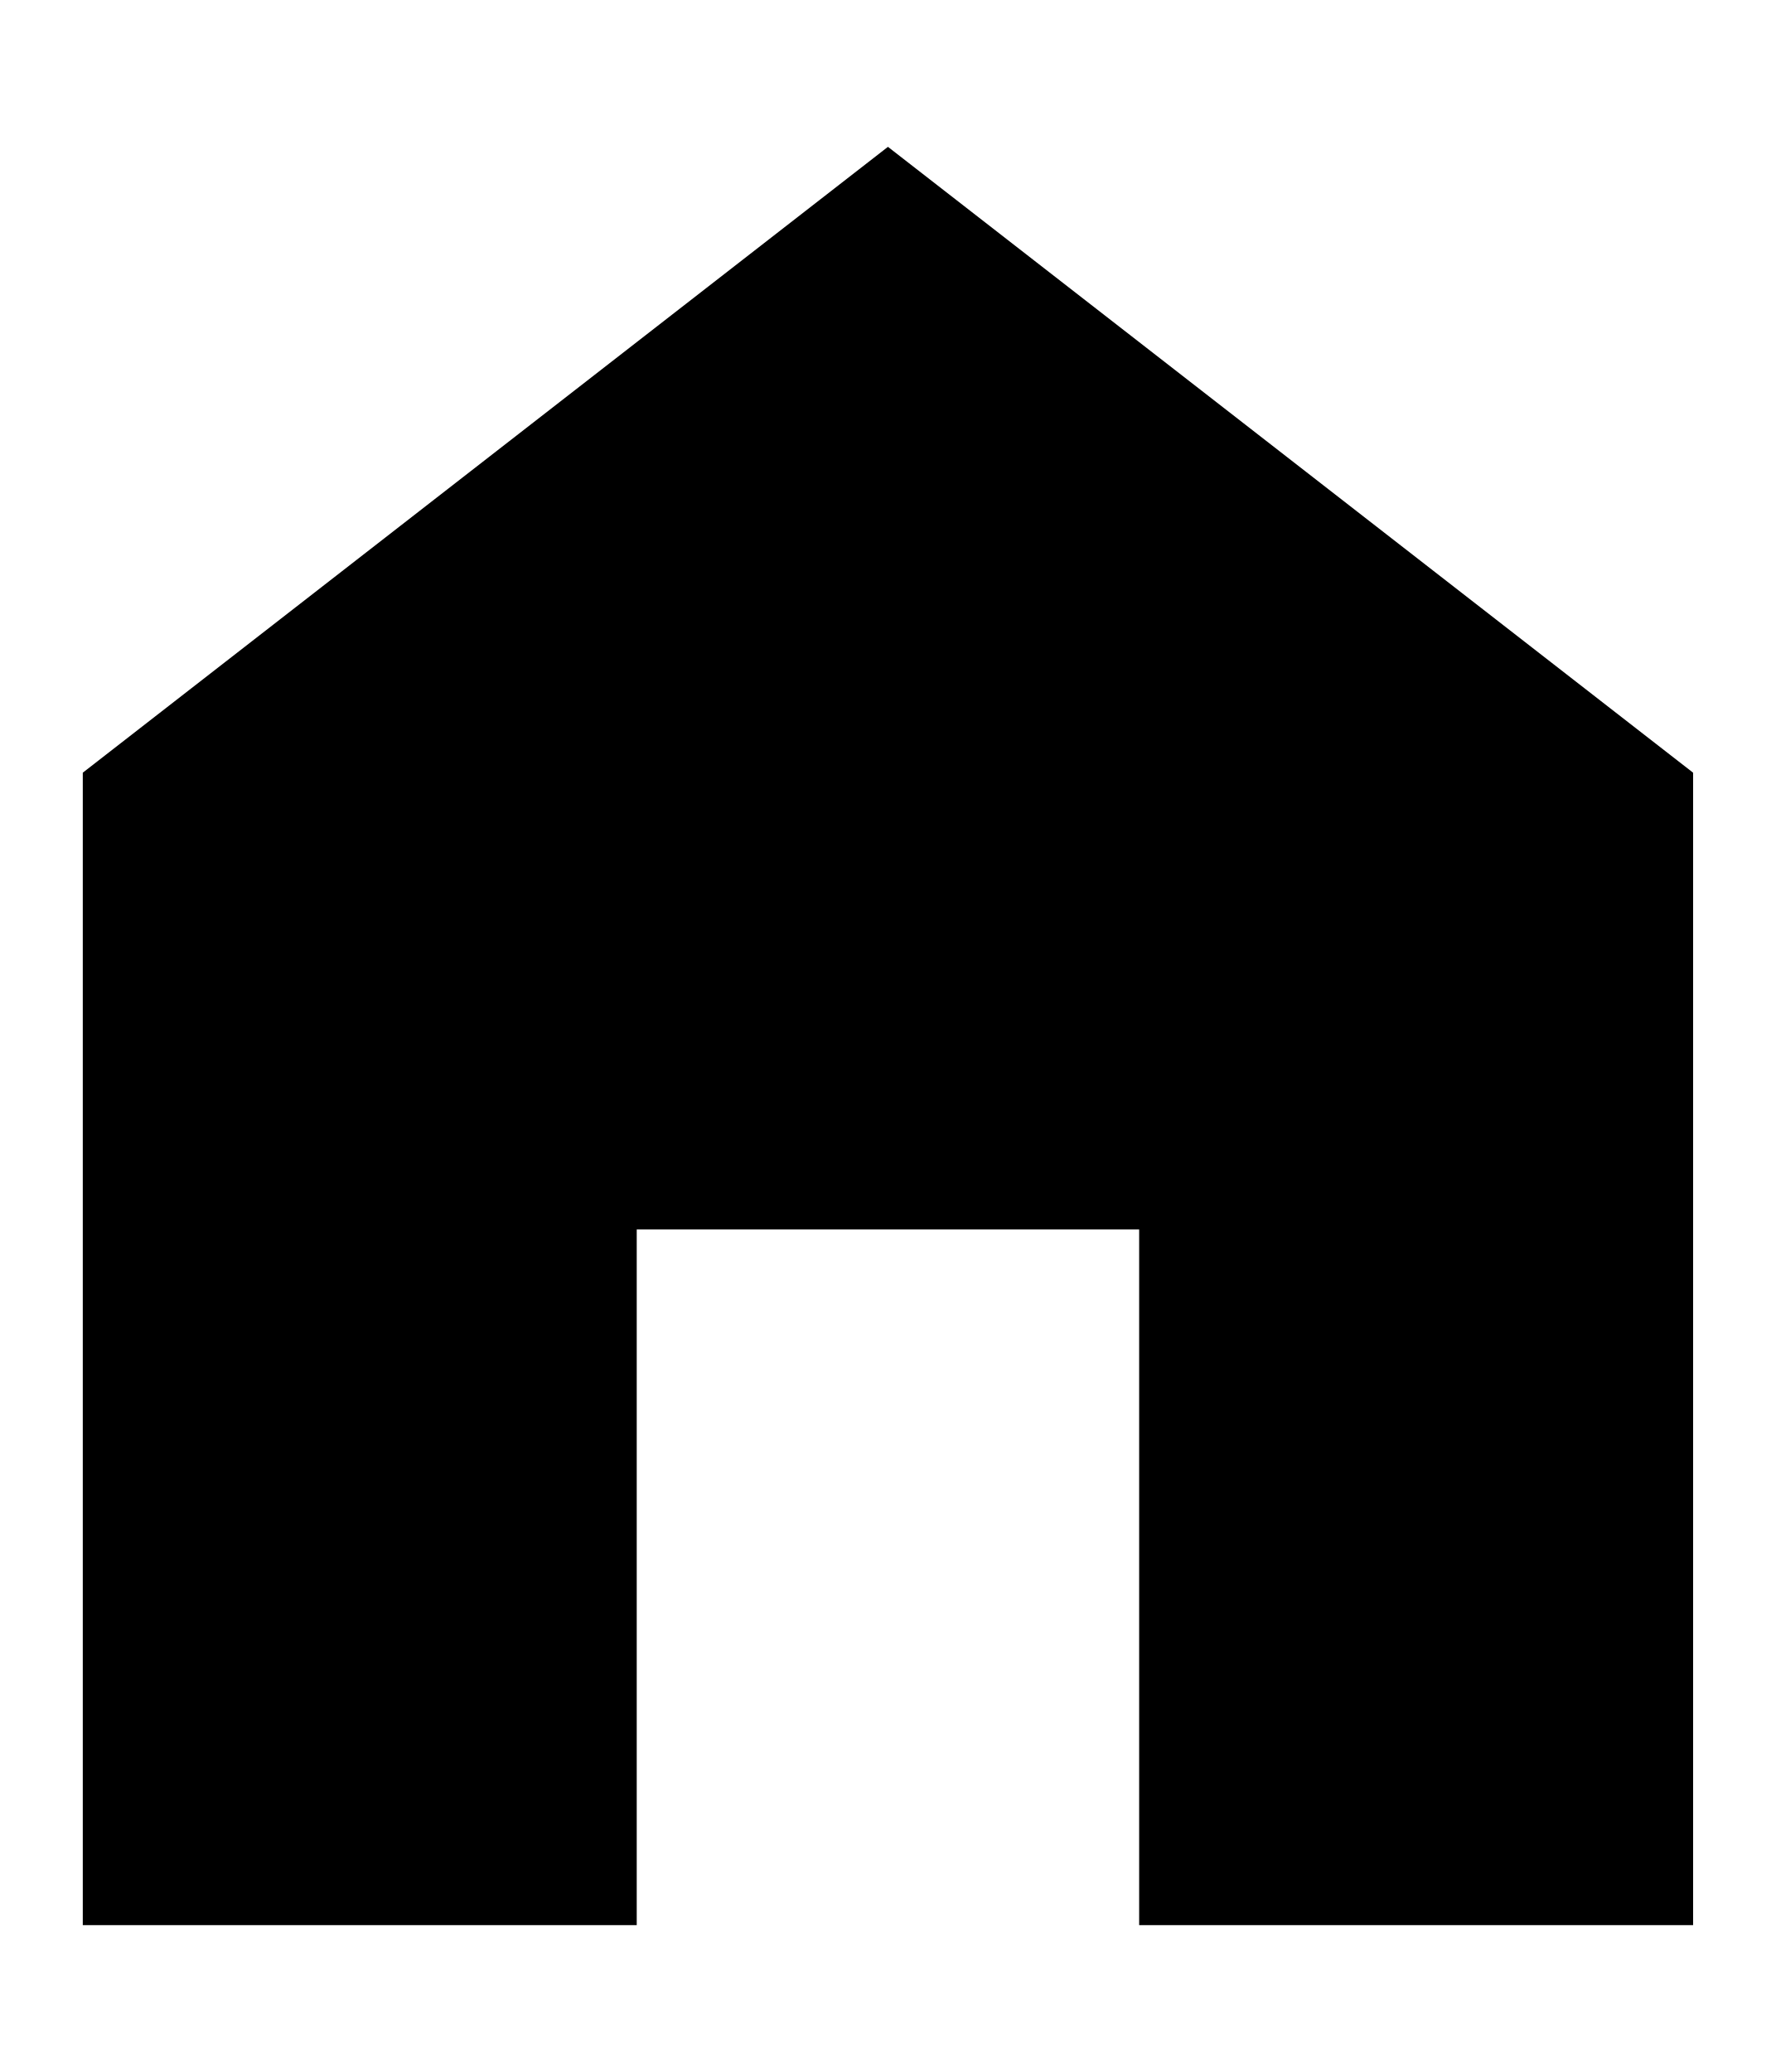
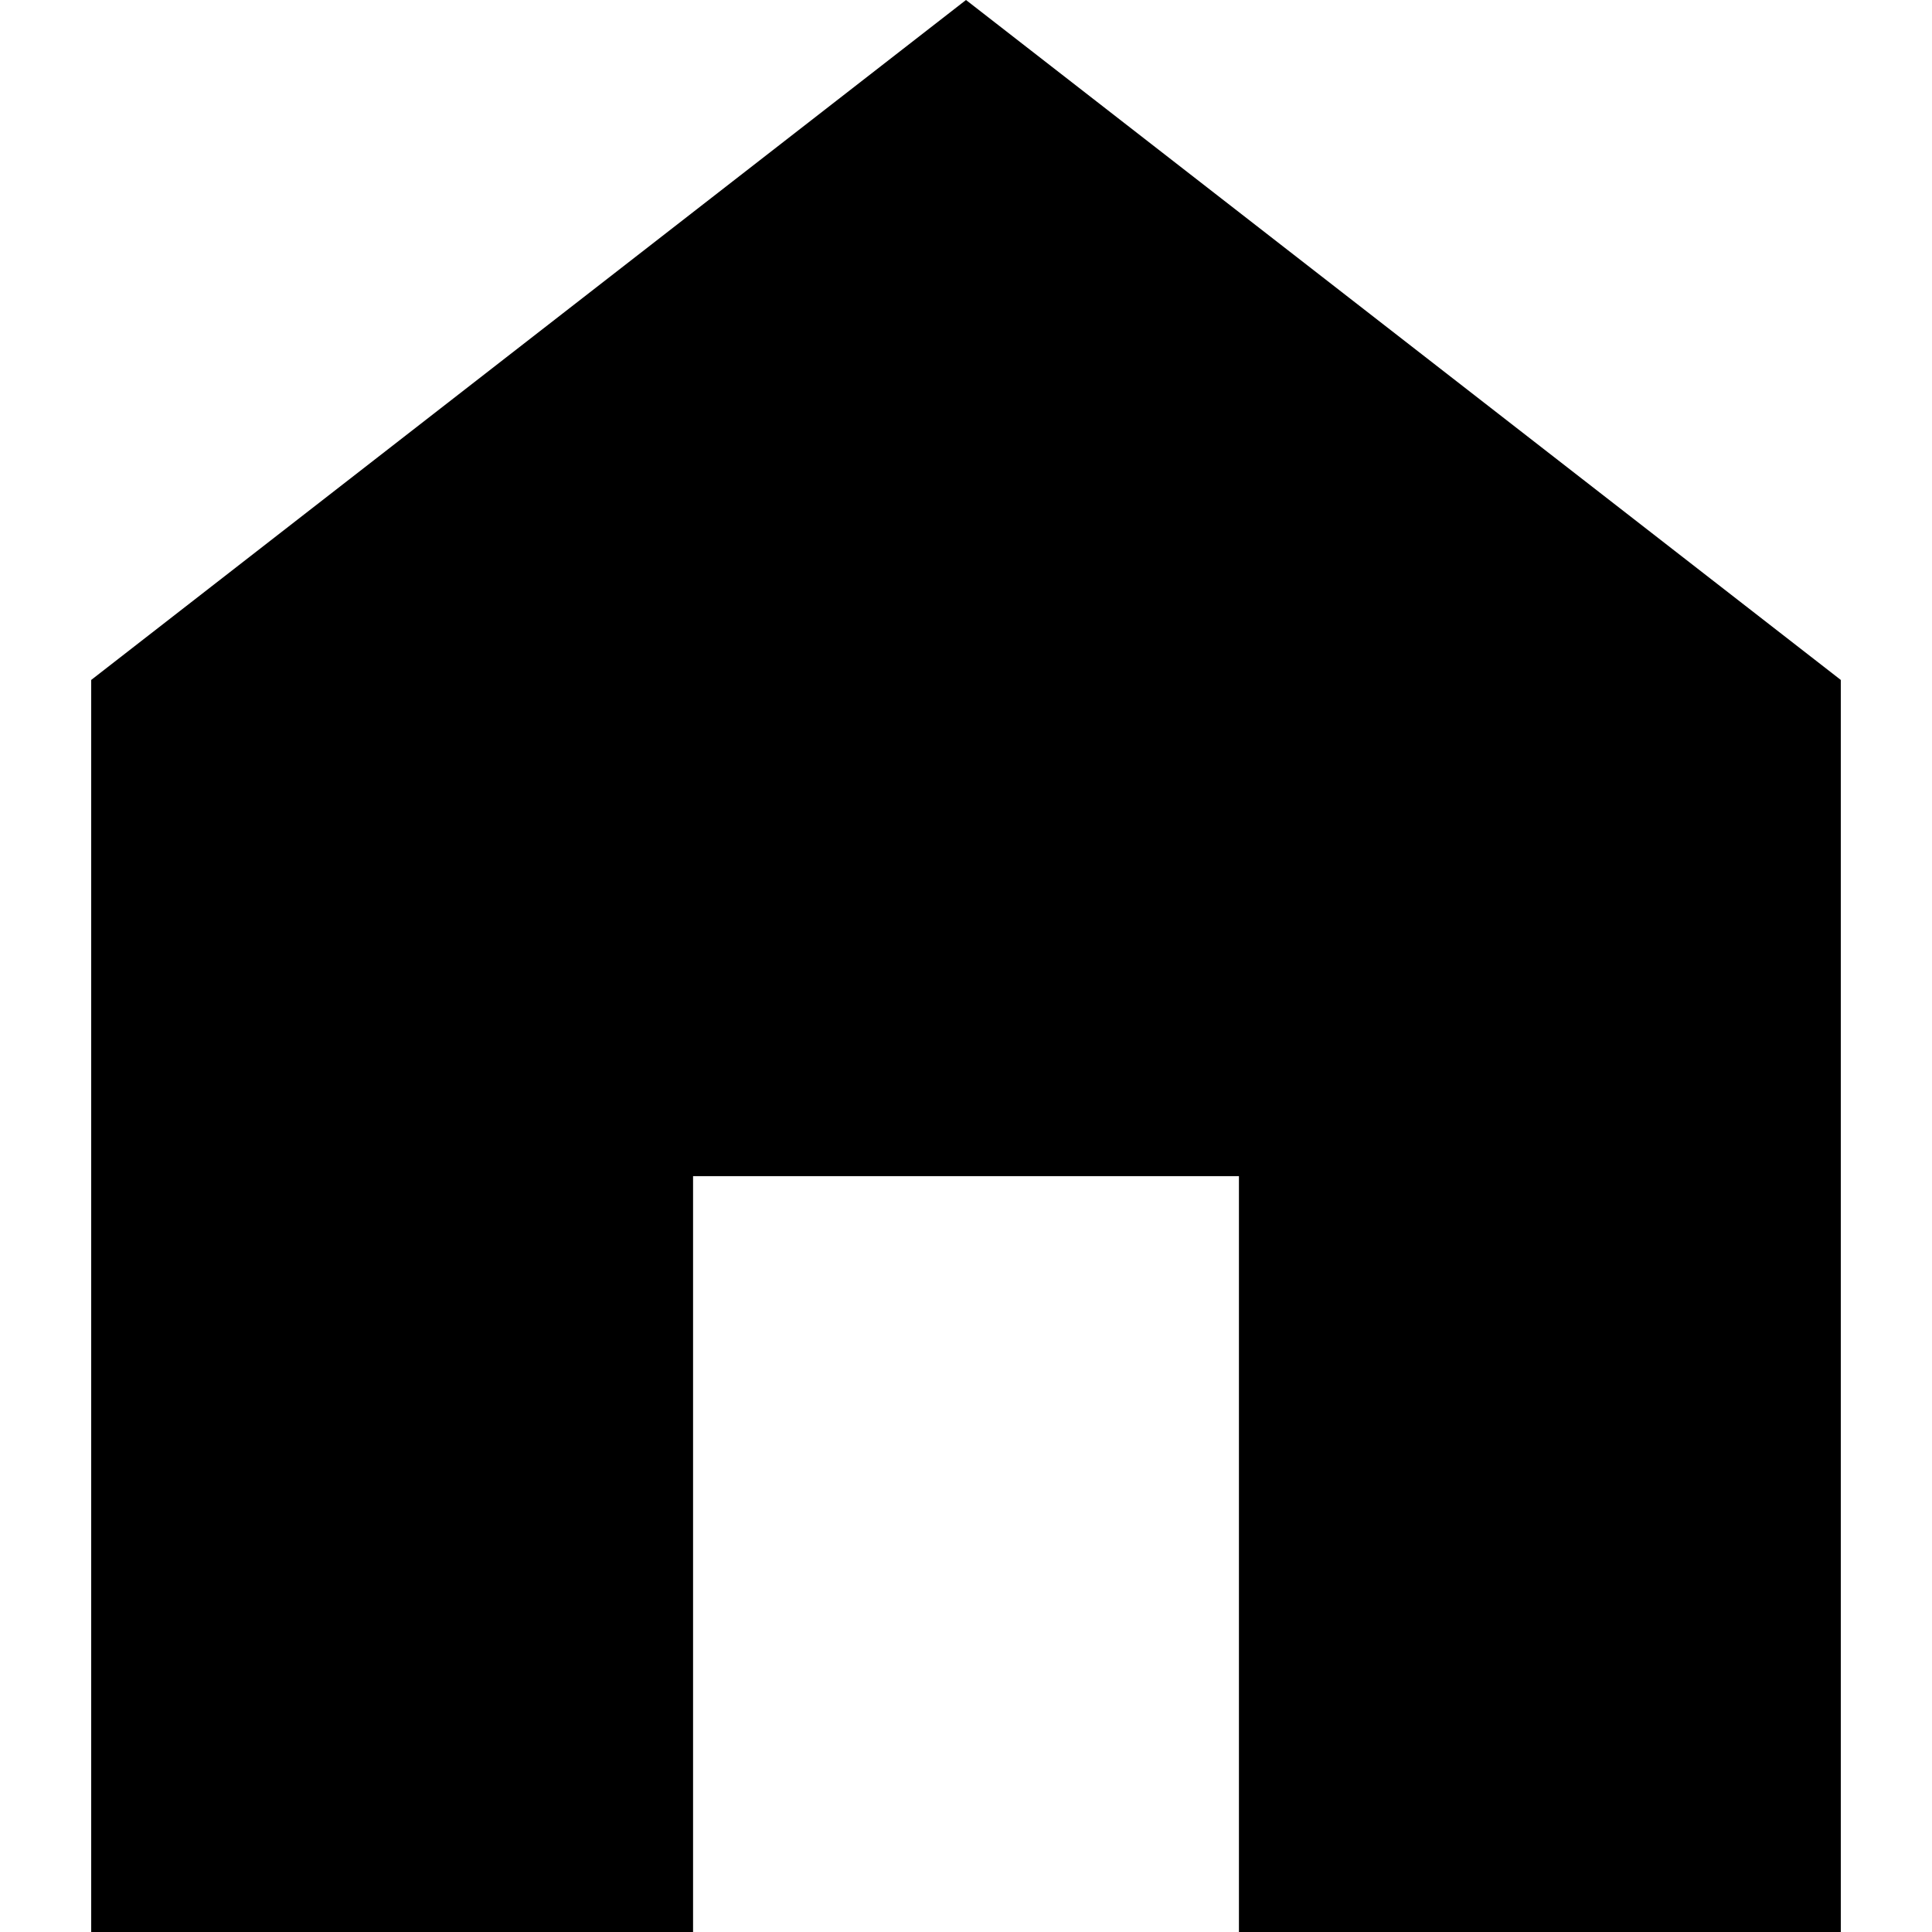
- <svg xmlns="http://www.w3.org/2000/svg" id="svg2" style="margin-top:9px;margin-left:10px;" version="1.1" data-tags="remove-circle, cancel, close, remove, delete" height="896" width="768" data-du="" viewBox="0 0 768 896">
+ <svg xmlns="http://www.w3.org/2000/svg" id="svg2" version="1.1" data-tags="remove-circle, cancel, close, remove, delete" height="1200" width="1200" data-du="" viewBox="0 0 1200 1200">
  <defs id="defs32" />
-   <path d="M 384,63.5 35.8,334.139 l 0,498.361 239.562,0 0,-300.845 217.277,0 0,300.845 239.562,0 0,-498.361 L 384,63.5 z" id="path11875" />
+   <path d="m 600,0 -543.355,422.323 0,777.677 373.828,0 0,-469.459 339.054,0 0,469.459 373.828,0 0,-777.677 L 600,0 z" id="path11875" />
</svg>
